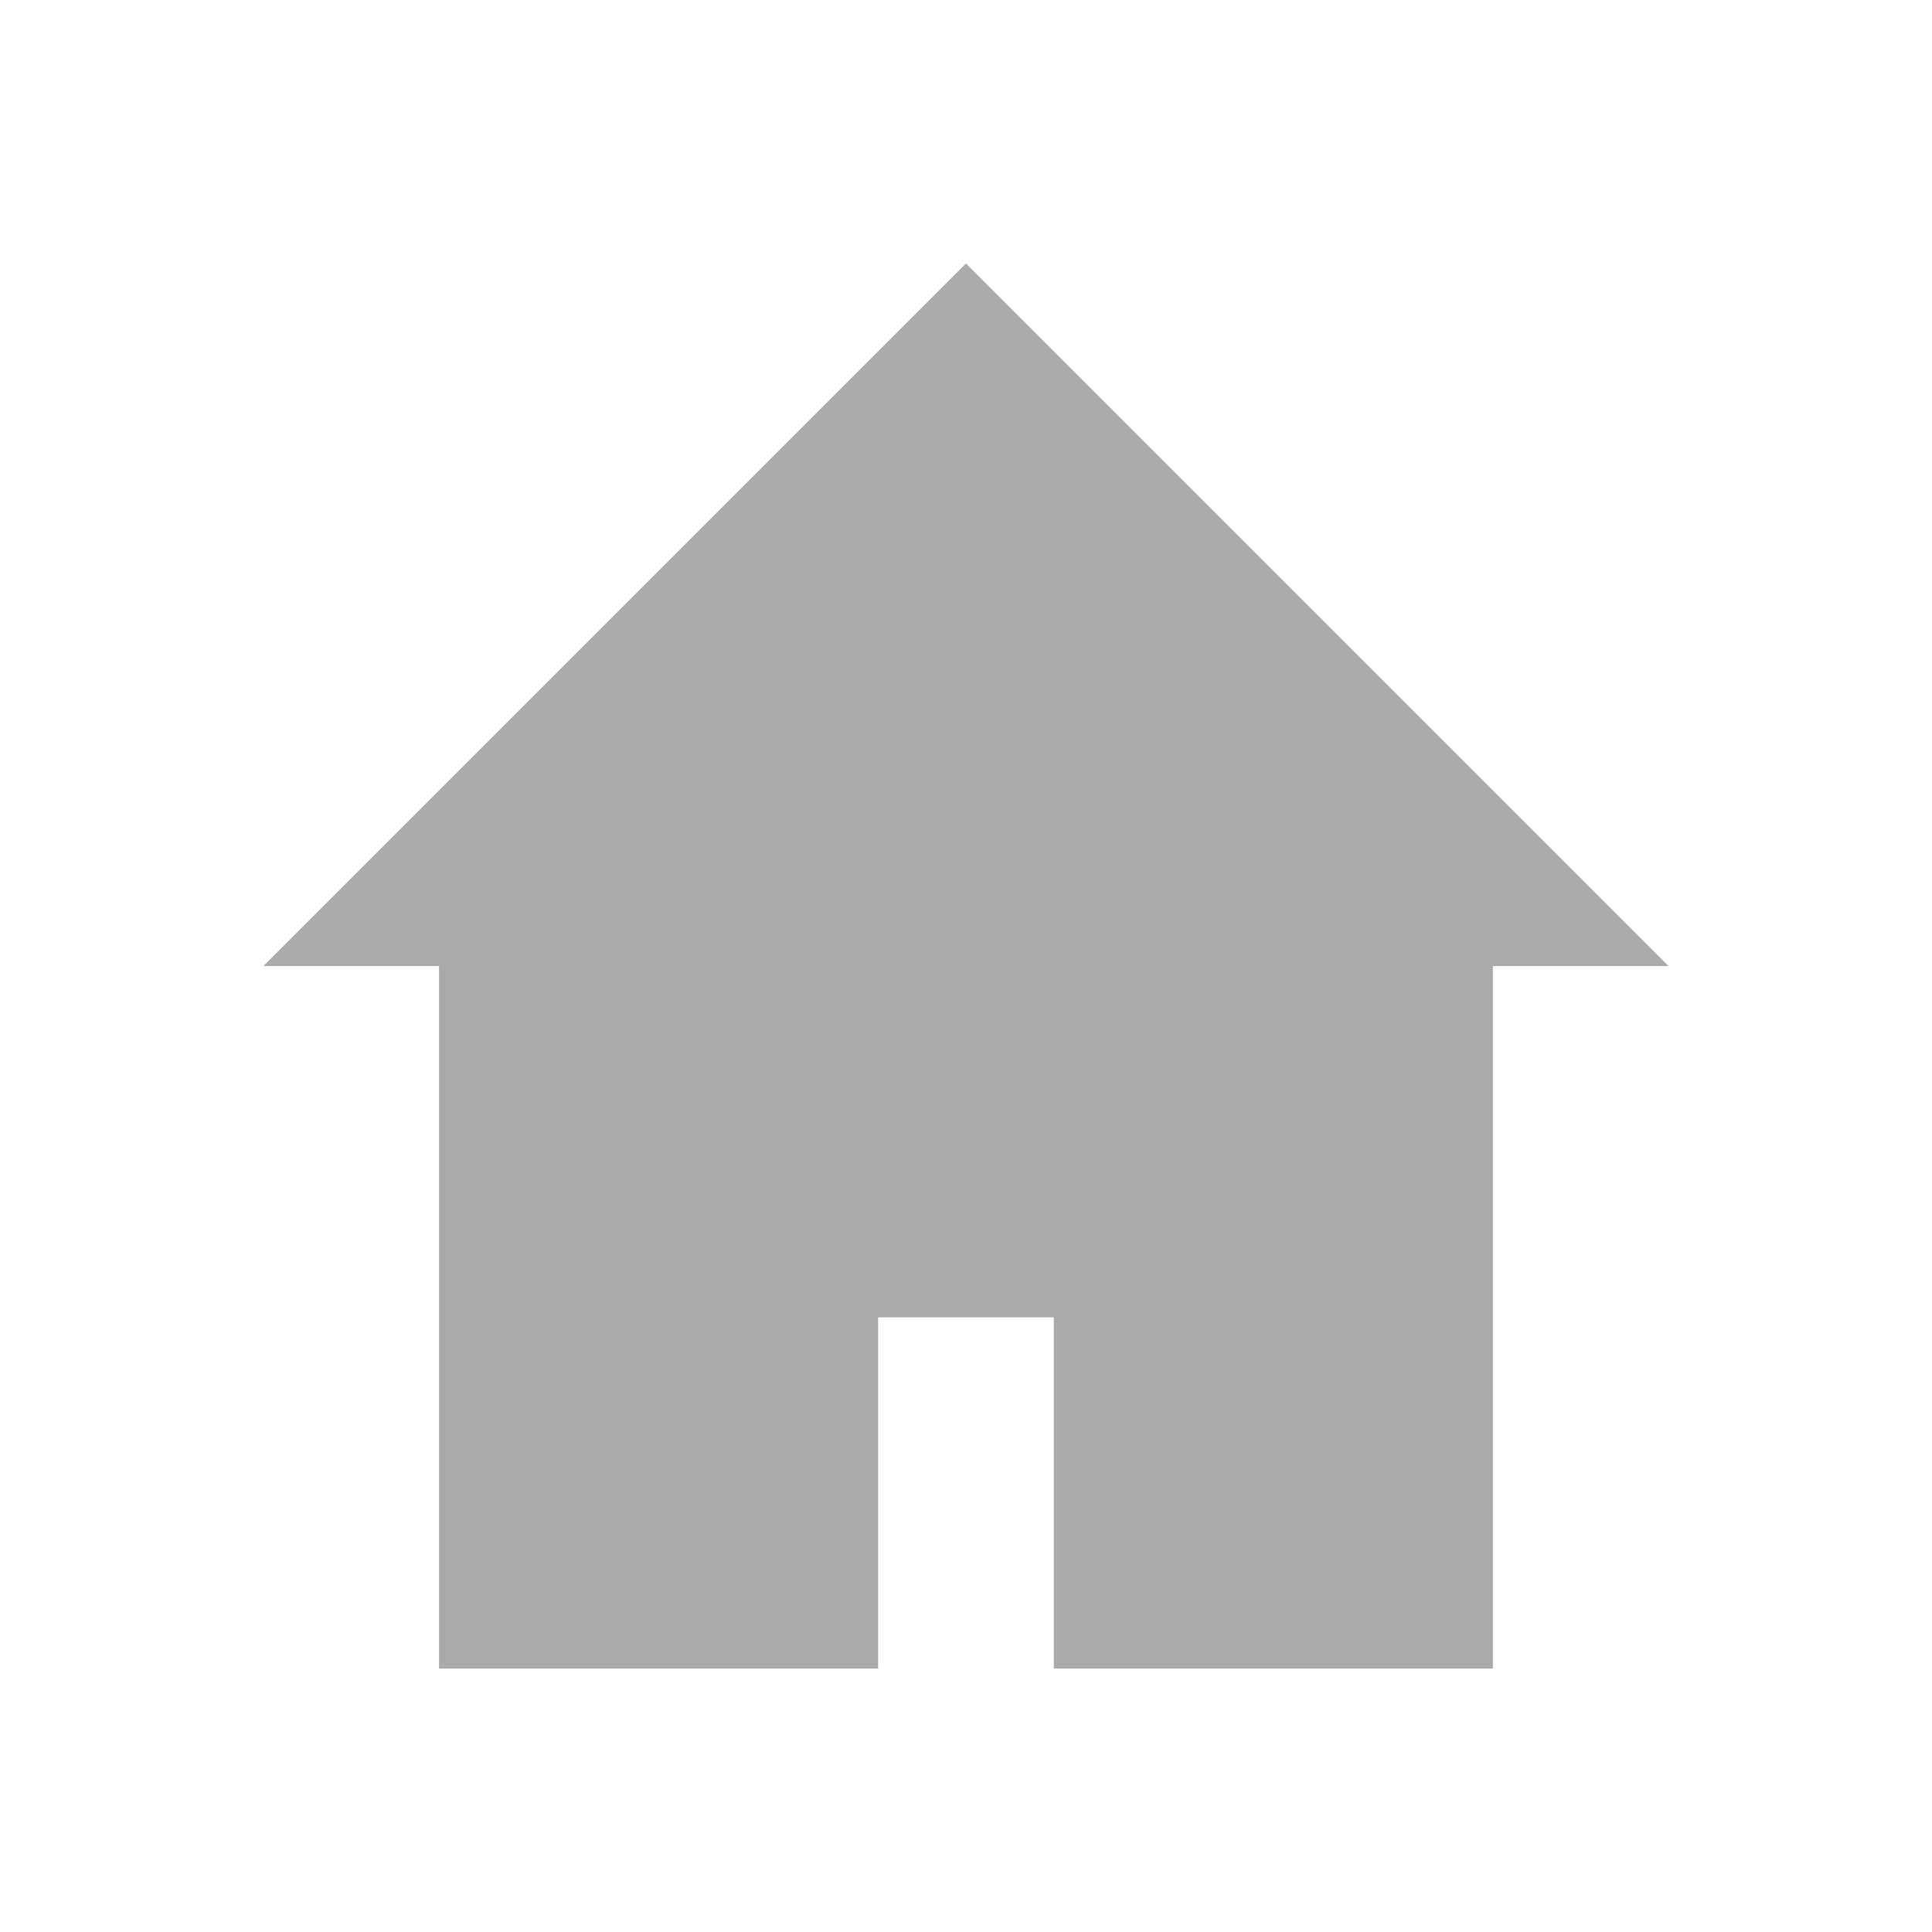
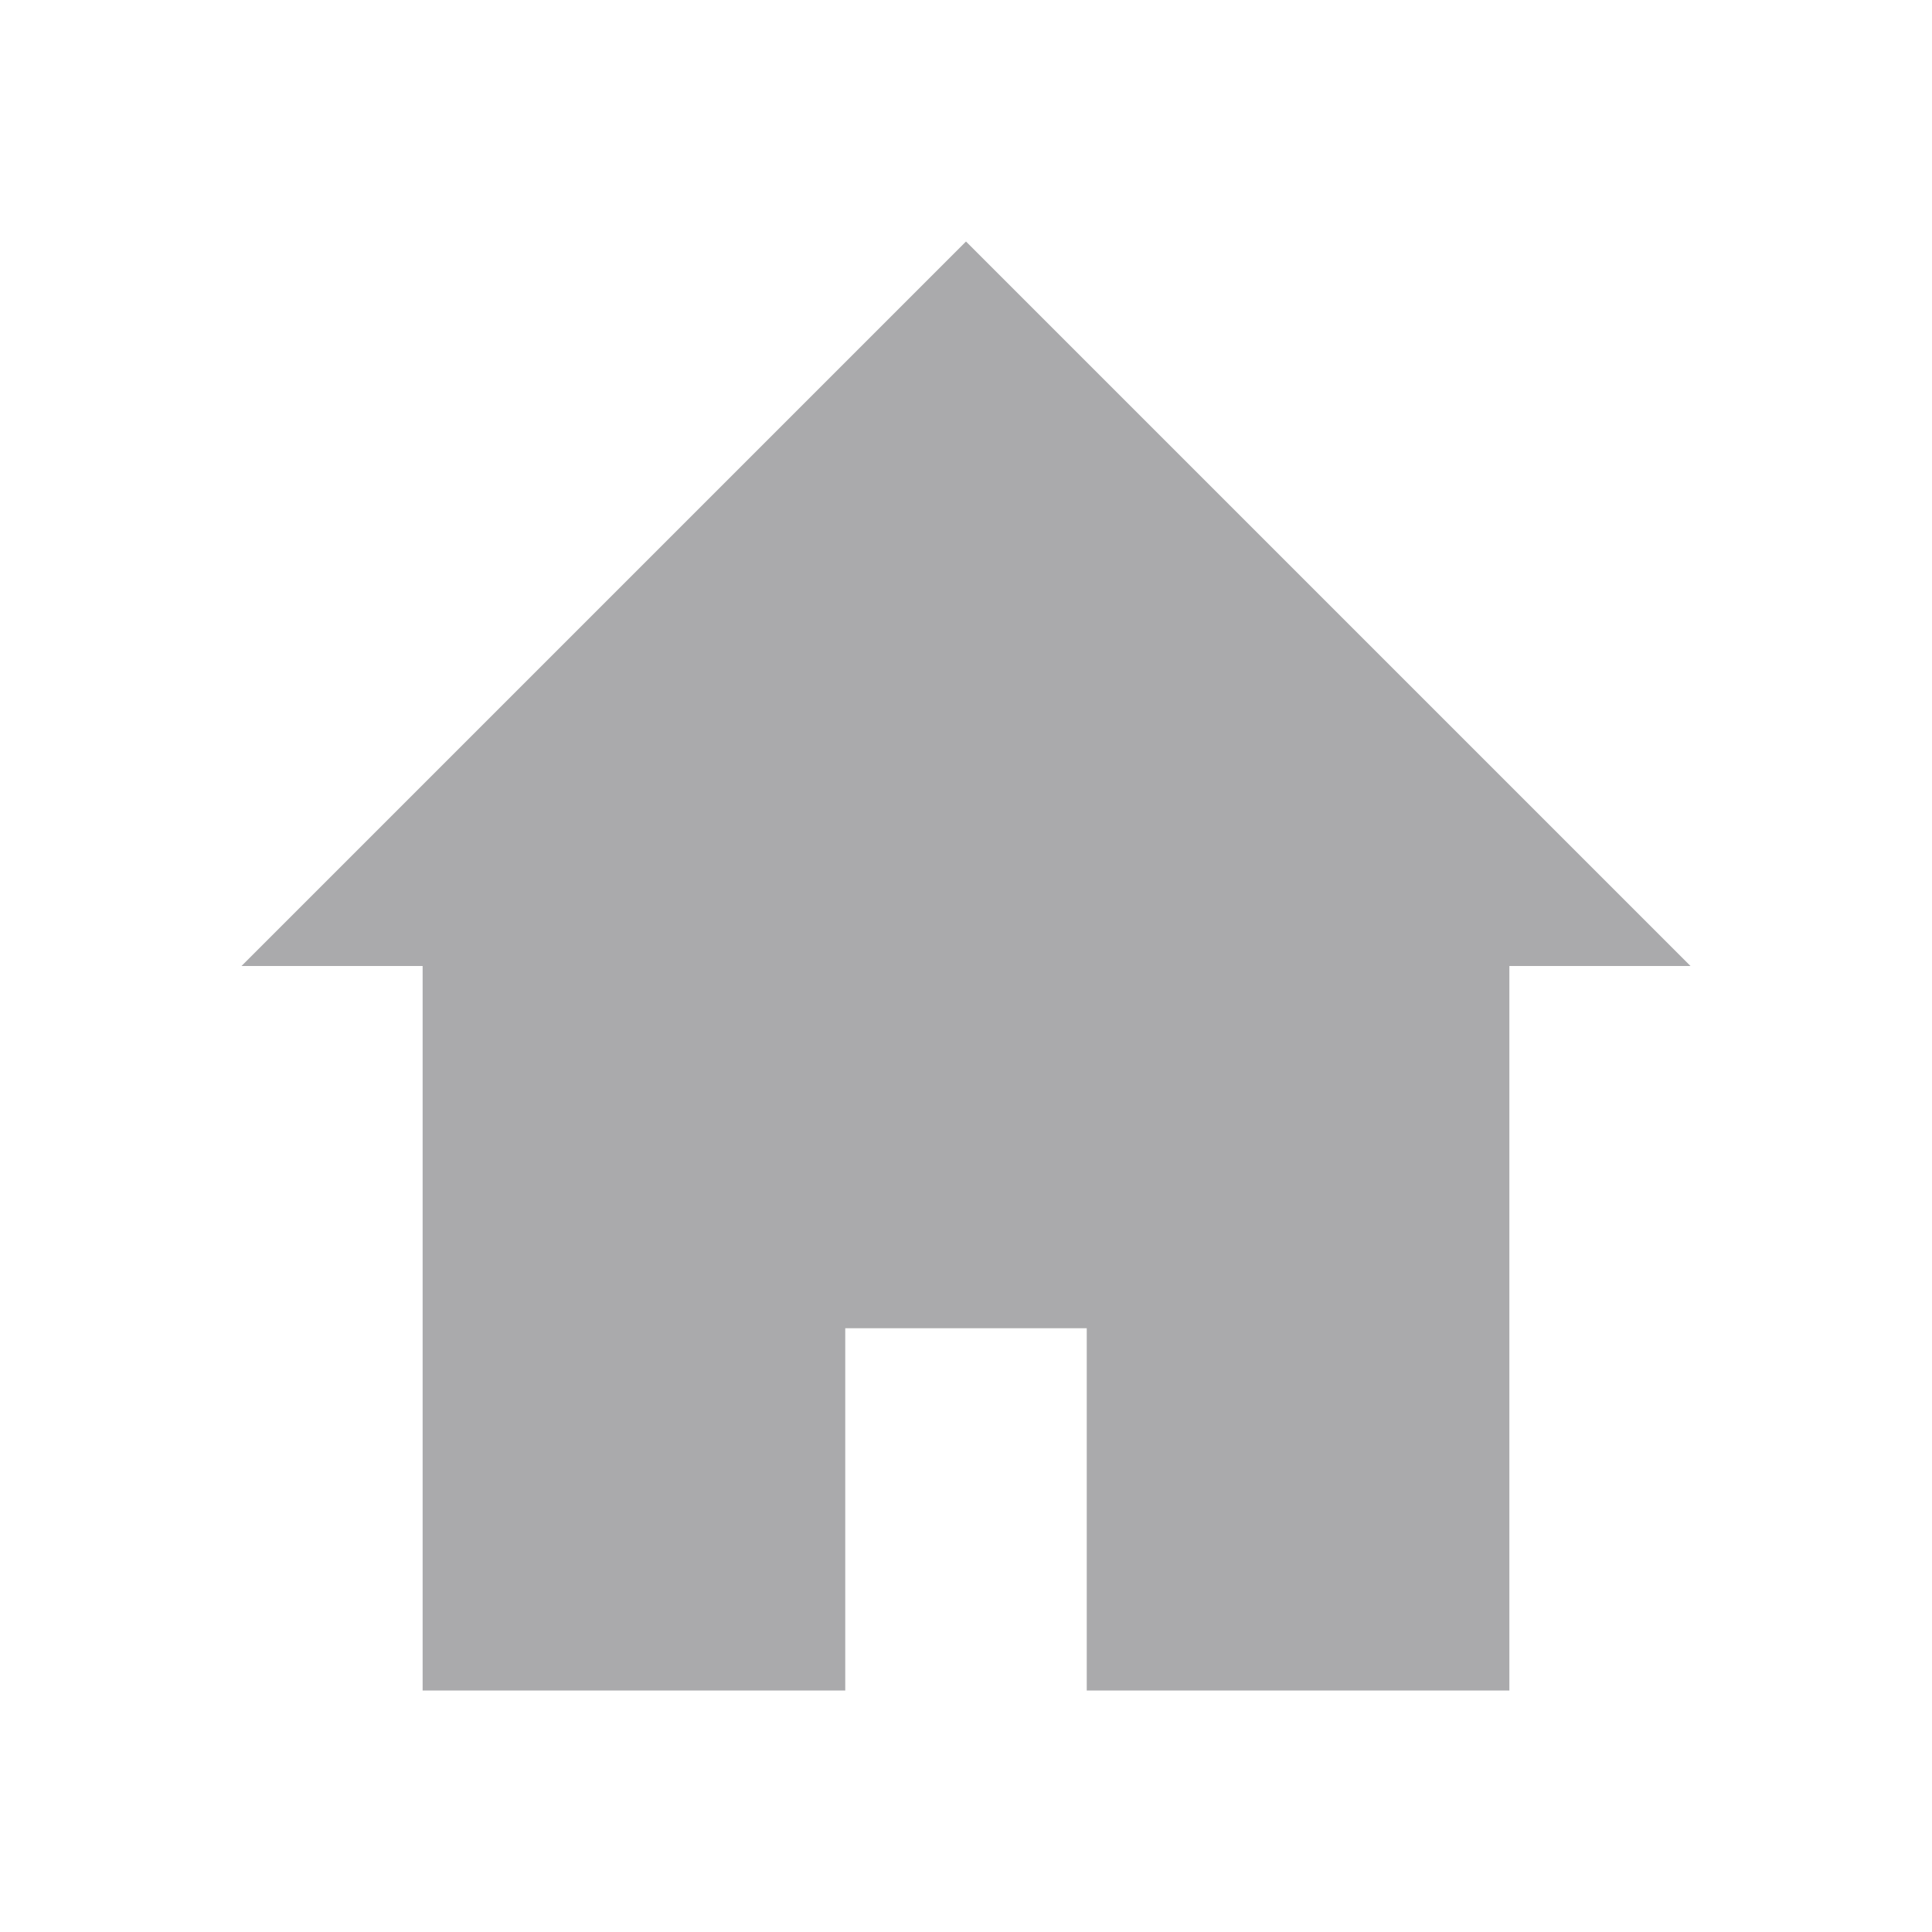
- <svg xmlns="http://www.w3.org/2000/svg" width="22" height="22" version="1.1" viewBox="0 0 22 22">
-   <g id="go-home" transform="translate(-465.0004,105.0034)" style="enable-background:new">
-     <path d="m465-105.003h22v22h-22z" style="fill-opacity:.325;opacity:.001" />
-     <path d="m468-94.003h2v8h5v-4h2v4h5v-8h2l-8-8z" style="fill:#aaaaac" />
+ <svg xmlns="http://www.w3.org/2000/svg" width="32" height="32" version="1.1">
+   <g id="22-22-go-home" transform="translate(-465.0004,83.00335)">
+     <path style="opacity:0.001" d="m 465,-105.003 h 22 v 22 h -22 z" />
+     <path style="fill:#aaaaac" d="m 468,-94.003 h 2 v 8 h 5 v -4 h 2 v 4 h 5 v -8 h 2 l -8,-8 z" />
  </g>
-   <g id="go-up" transform="translate(-467.0004,105.0034)" style="enable-background:new">
-     <path d="m489-105.003v22h22v-22z" style="fill-opacity:.325;opacity:.001" />
-     <path d="m508-94.003-1.5 1.5-5.5-5.5v12h-2v-12l-5.5 5.5-1.5-1.474 8-8.026z" style="enable-background:new;fill:#aaaaac" />
+   <g id="22-22-go-up" transform="translate(-457.0004,83.00336)">
+     <path style="opacity:0.001" d="m 489,-105.003 v 22 h 22 v -22 z" />
+     <path style="fill:#aaaaac" d="m 491.5,-93.977 2.116,2.123 4.367,-4.379 v 10.23 h 2.993 v -10.265 l 4.404,4.415 2.118,-2.123 -8,-8.026 z" />
  </g>
-   <g id="go-down" transform="matrix(1,0,0,-1,-445.0004,-83.00336)" style="enable-background:new">
-     <path d="m489-105.003v22h22v-22z" style="fill-opacity:.325;opacity:.001" />
-     <path d="m508-94.003-1.5 1.5-5.5-5.5v12h-2v-12l-5.5 5.5-1.5-1.474 8-8.026z" style="enable-background:new;fill:#aaaaac" />
+   <g id="22-22-go-down" transform="matrix(1,0,0,-1,-425.0004,-105.0034)">
+     <path style="opacity:0.001" d="m 489,-105.003 v 22 h 22 v -22 z" />
+     <path style="fill:#aaaaac" d="m 491.5,-93.977 2.116,2.123 4.367,-4.379 v 10.23 h 2.993 v -10.265 l 4.404,4.415 2.118,-2.123 -8,-8.026 z" />
  </g>
-   <g id="go-previous" transform="translate(-471.0004,105.0034)" style="enable-background:new">
-     <path d="m537-105.003h22v22h-22z" style="fill-opacity:.325;opacity:.001" />
-     <path d="m548-102.003 1.5 1.5-5.5 5.5h12v2h-12l5.5 5.5-1.474 1.5-8.026-8z" style="enable-background:new;fill:#aaaaac" />
+   <g id="22-22-go-previous" transform="translate(-441.0004,83.00336)">
+     <path style="opacity:0.001" d="m 537,-105.003 h 22 v 22 h -22 z" />
+     <path style="fill:#aaaaac" d="m 548.027,-102.503 2.123,2.116 -4.379,4.367 h 10.23 v 2.993 h -10.265 l 4.415,4.404 -2.123,2.118 -8.026,-8 z" />
  </g>
-   <g id="go-next" transform="matrix(-1,0,0,1,647.0004,105.0034)" style="enable-background:new">
-     <path d="m537-105.003h22v22h-22z" style="fill-opacity:.325;opacity:.001" />
-     <path d="m548-86.003 1.5-1.5-5.5-5.5h12v-2h-12l5.5-5.5-1.474-1.5-8.026 8z" style="enable-background:new;fill:#aaaaac" />
+   <g id="22-22-go-next" transform="matrix(-1,0,0,1,687.0004,83.00336)">
+     <path style="opacity:0.001" d="m 537,-105.003 h 22 v 22 h -22 z" />
+     <path style="fill:#aaaaac" d="m 548.027,-102.503 2.123,2.116 -4.379,4.367 h 10.23 v 2.993 h -10.265 l 4.415,4.404 -2.123,2.118 -8.026,-8 z" />
+   </g>
+   <g id="go-home" transform="translate(3.4089999e-7,1.88644e-6)">
+     <path style="opacity:0.001" d="M -6.8179997e-7,-4.77288e-6 H 32 V 32 H -6.8179997e-7 Z" />
+     <path style="fill:#aaaaac" d="m 4,16 h 3 V 28 H 14 v -6 h 4 v 6 h 7 V 16 h 3 L 16,4 Z" />
+   </g>
+   <g id="go-up" transform="translate(32,1.88644e-6)">
+     <path style="opacity:0.001" d="M 1.3182e-6,-4.77288e-6 V 32 H 32 V -4.77288e-6 Z" />
+     <path style="fill:#aaaaac" d="M 14.658,6.518 4.158,16.018 6.842,18.982 14,12.506 V 28 h 4 V 12.506 l 7.158,6.477 2.684,-2.965 -10.5,-9.5 L 16,5.3 Z" />
+   </g>
+   <g id="go-down" transform="matrix(1,0,0,-1,64,31.99999)">
+     <path style="opacity:0.001" d="M 1.3182e-6,-4.77288e-6 V 32 H 32 V -4.77288e-6 Z" />
+     <path style="fill:#aaaaac" d="M 14.658,6.518 4.158,16.018 6.842,18.982 14,12.506 V 28 h 4 V 12.506 l 7.158,6.477 2.684,-2.965 -10.5,-9.5 L 16,5.3 Z" />
+   </g>
+   <g id="go-previous" transform="matrix(0,1,1,0,96.00001,-4.22712e-6)">
+     <path style="opacity:0.001" d="M 1.3182e-6,-4.77288e-6 V 32 H 32 V -4.77288e-6 Z" />
+     <path style="fill:#aaaaac" d="M 14.658,6.518 4.158,16.018 6.842,18.982 14,12.506 V 28 h 4 V 12.506 l 7.158,6.477 2.684,-2.965 -10.5,-9.5 L 16,5.3 Z" />
+   </g>
+   <g id="go-next" transform="rotate(90,80,80)">
+     <path style="opacity:0.001" d="M 1.3182e-6,-4.77288e-6 V 32 H 32 V -4.77288e-6 Z" />
+     <path style="fill:#aaaaac" d="M 14.658,6.518 4.158,16.018 6.842,18.982 14,12.506 V 28 h 4 V 12.506 l 7.158,6.477 2.684,-2.965 -10.5,-9.5 L 16,5.3 Z" />
  </g>
</svg>
